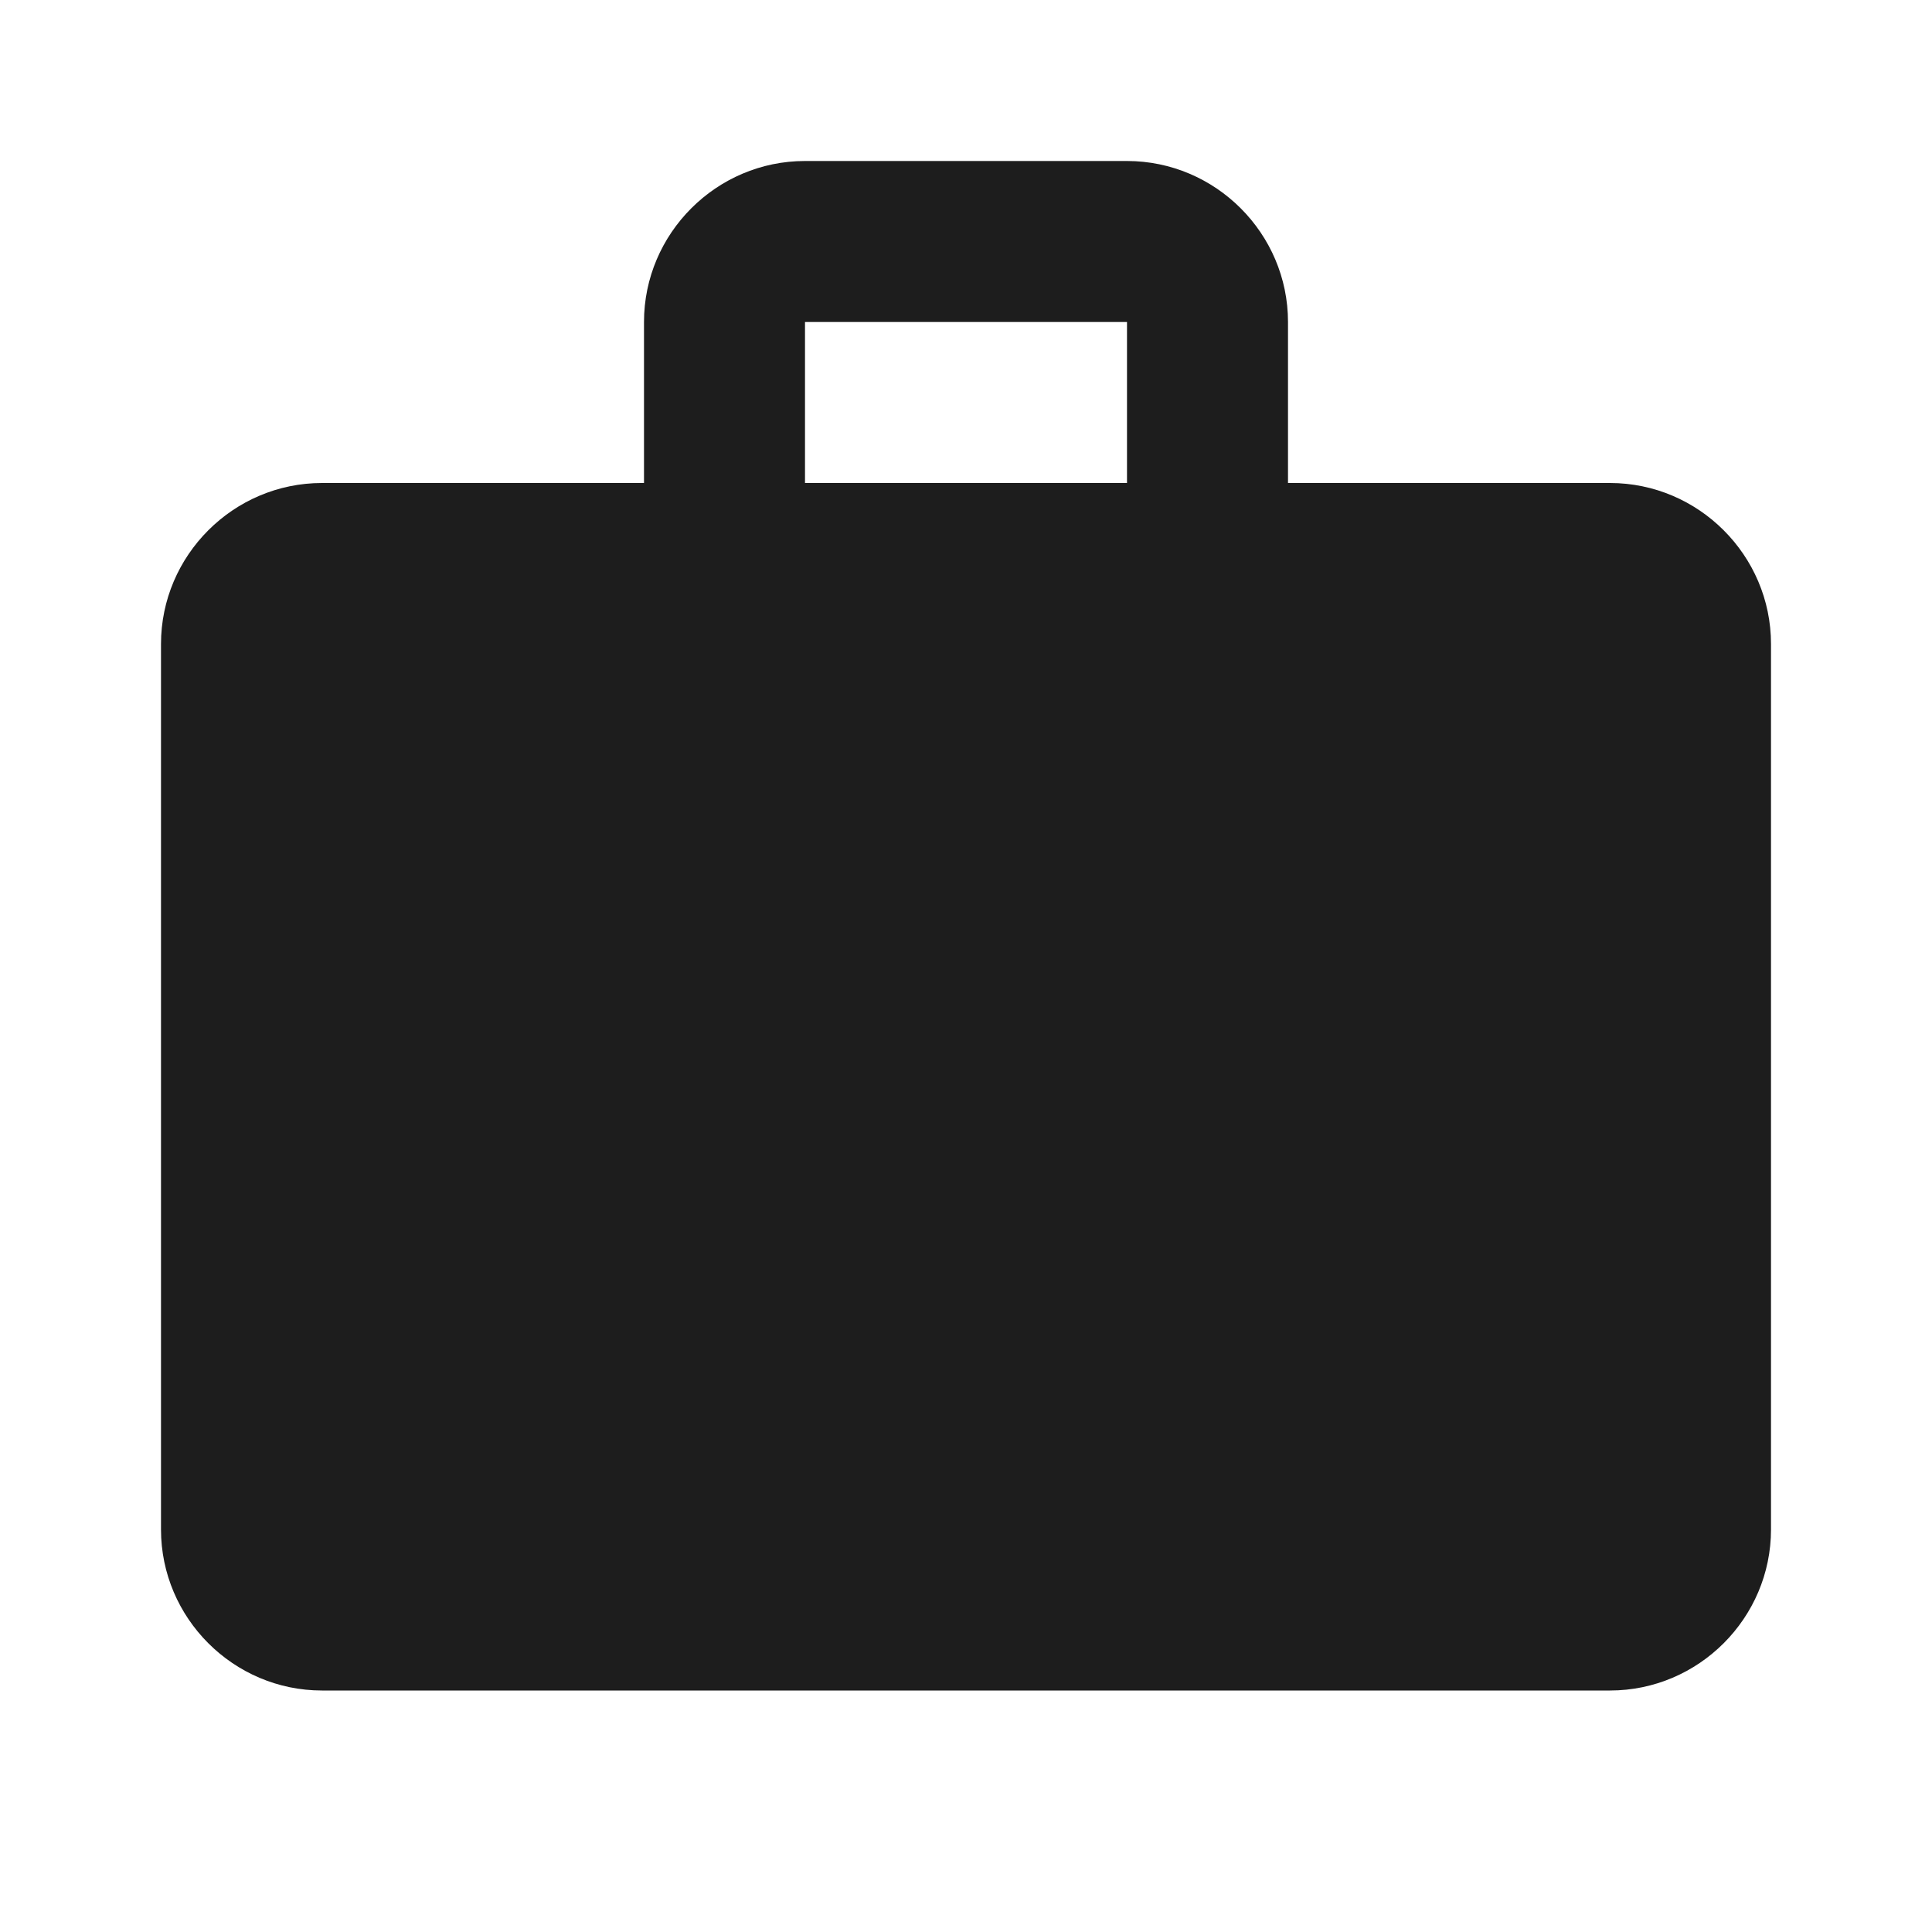
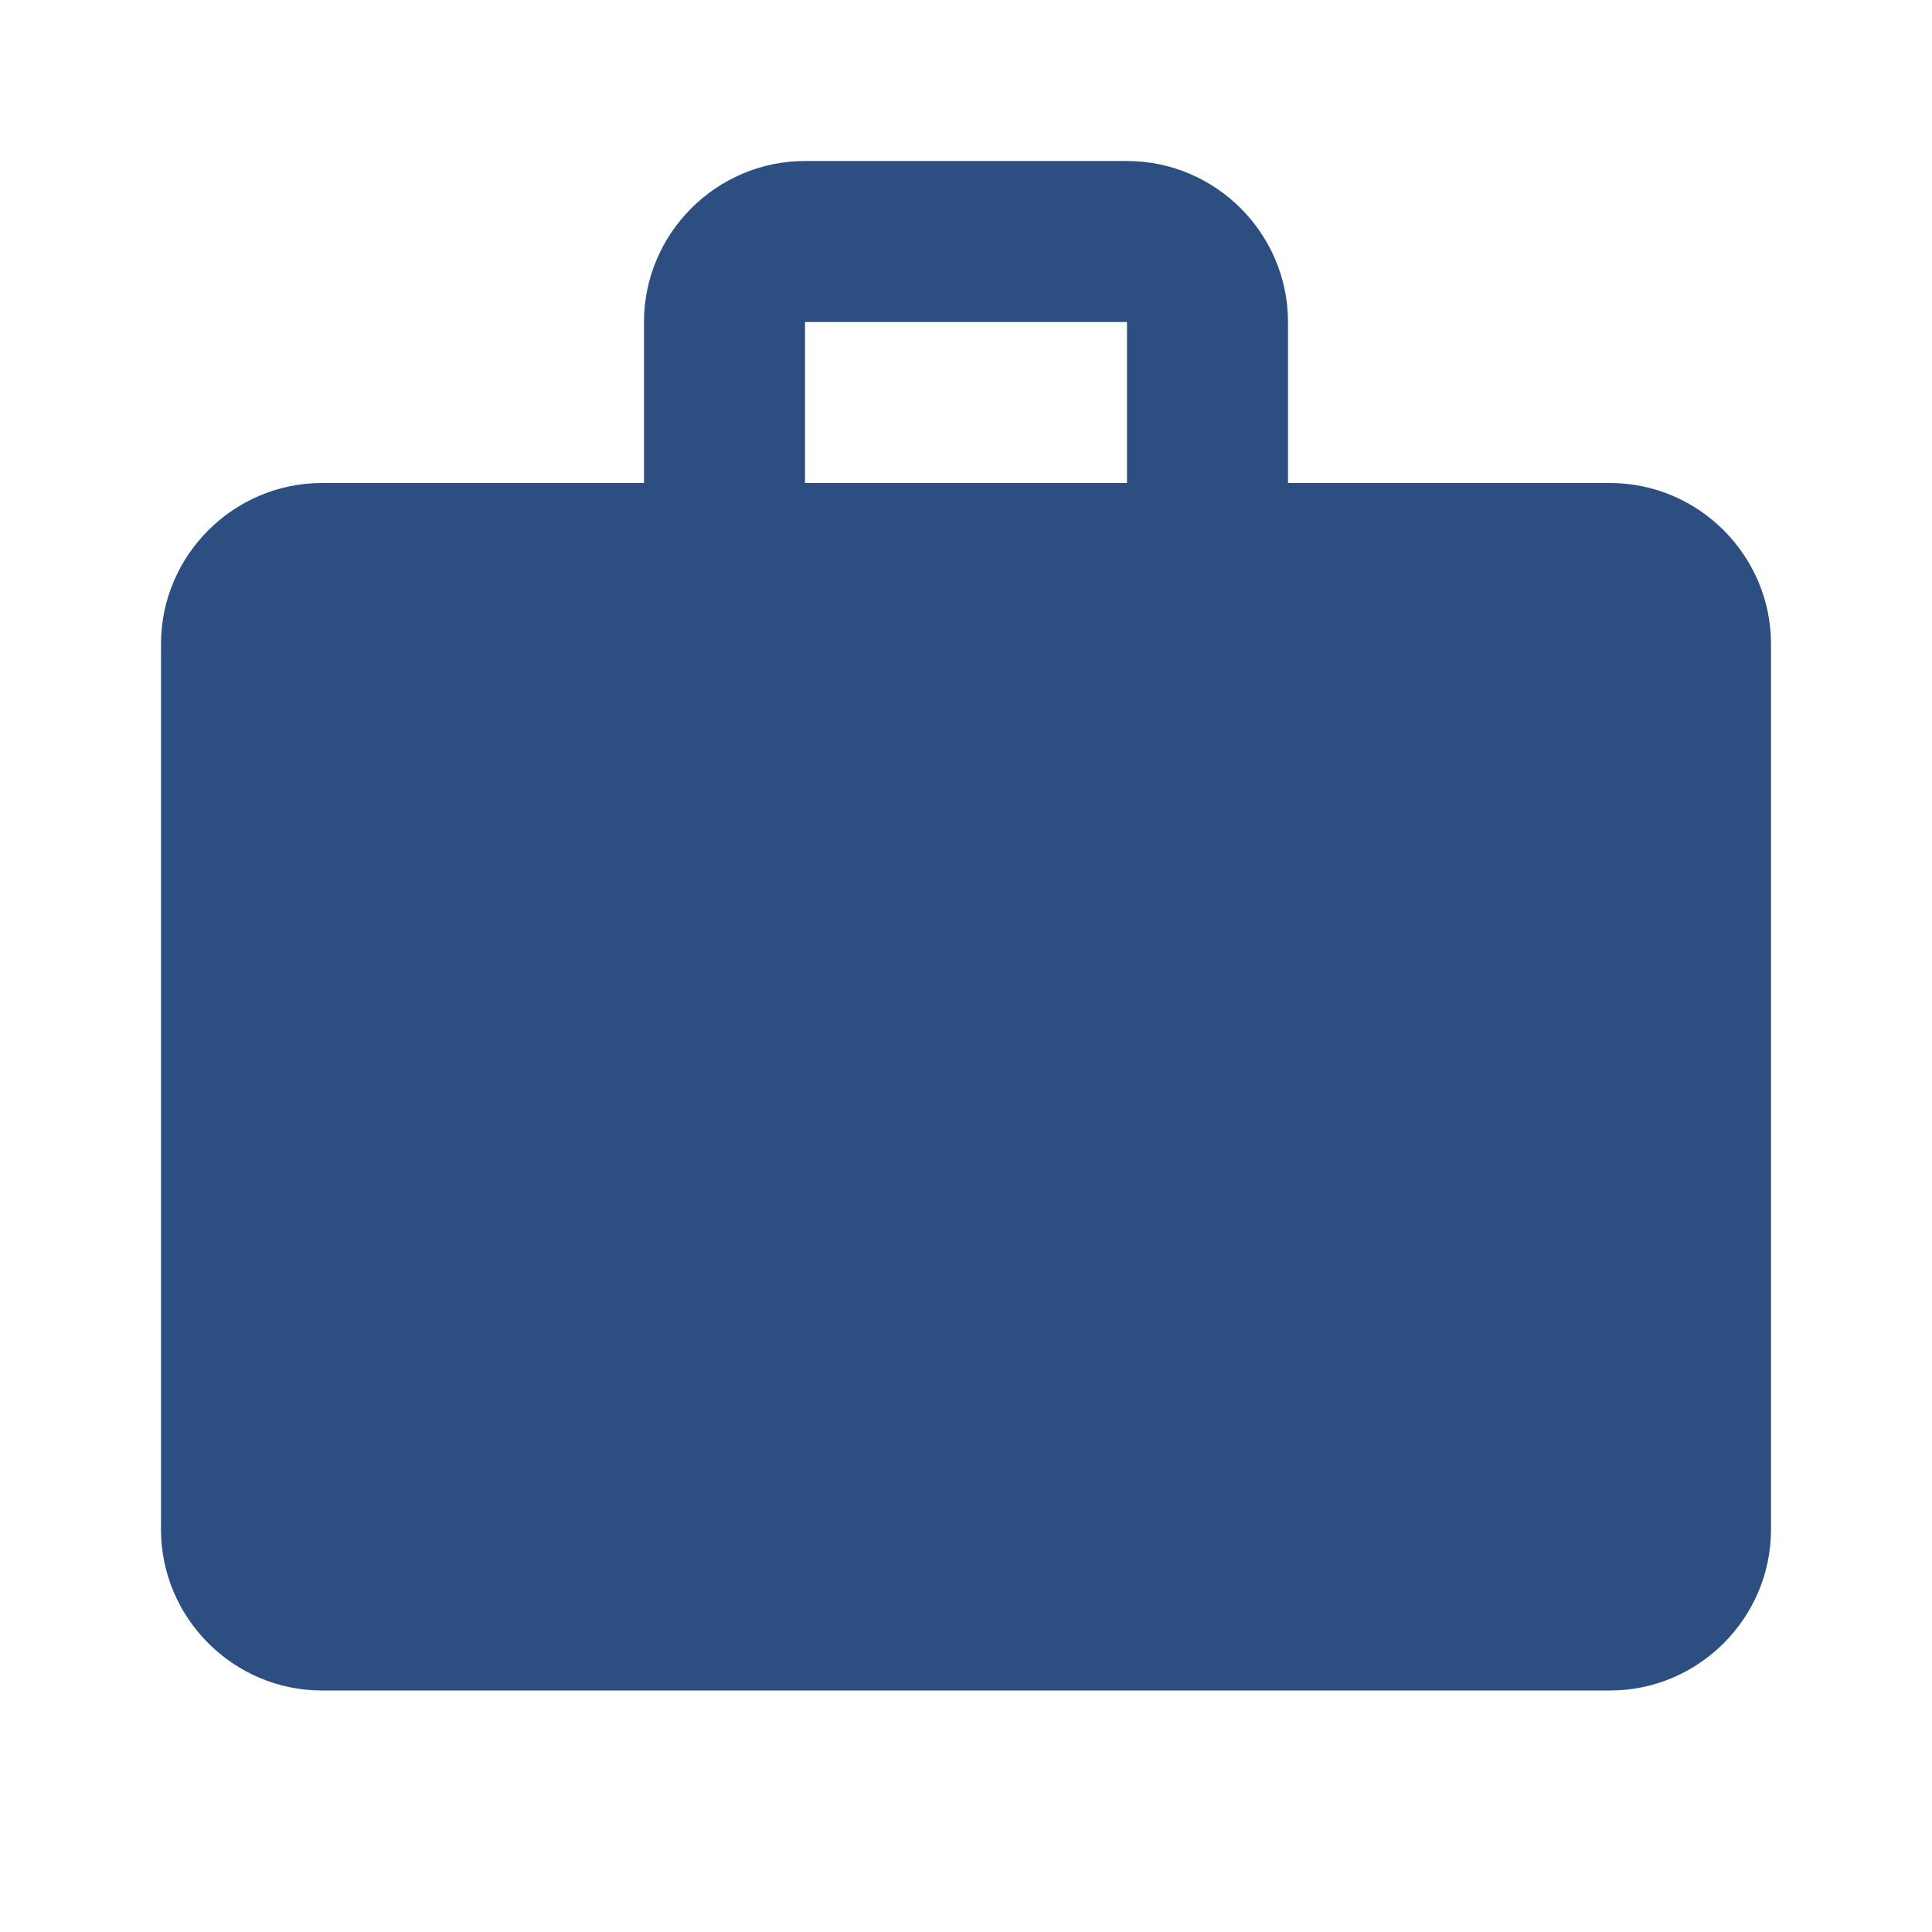
<svg xmlns="http://www.w3.org/2000/svg" version="1.1" id="Layer_1" x="0px" y="0px" viewBox="0 0 24 24" style="enable-background:new 0 0 24 24;" xml:space="preserve">
  <style type="text/css">
	.st0{fill:none;}
- 	.st1{fill:#1D1D1D;}
+ 	.st1{fill:#2C4E81;}
</style>
  <path class="st0" d="M0,0h24v24H0V0z" />
  <path class="st1" d="M20,6h-4V4c0-1.1-0.9-2-2-2h-4C8.9,2,8,2.9,8,4v2H4C2.9,6,2,6.9,2,8l0,11c0,1.1,0.9,2,2,2h16c1.1,0,2-0.9,2-2V8  C22,6.9,21.1,6,20,6z M14,6h-4V4h4V6z" />
</svg>
